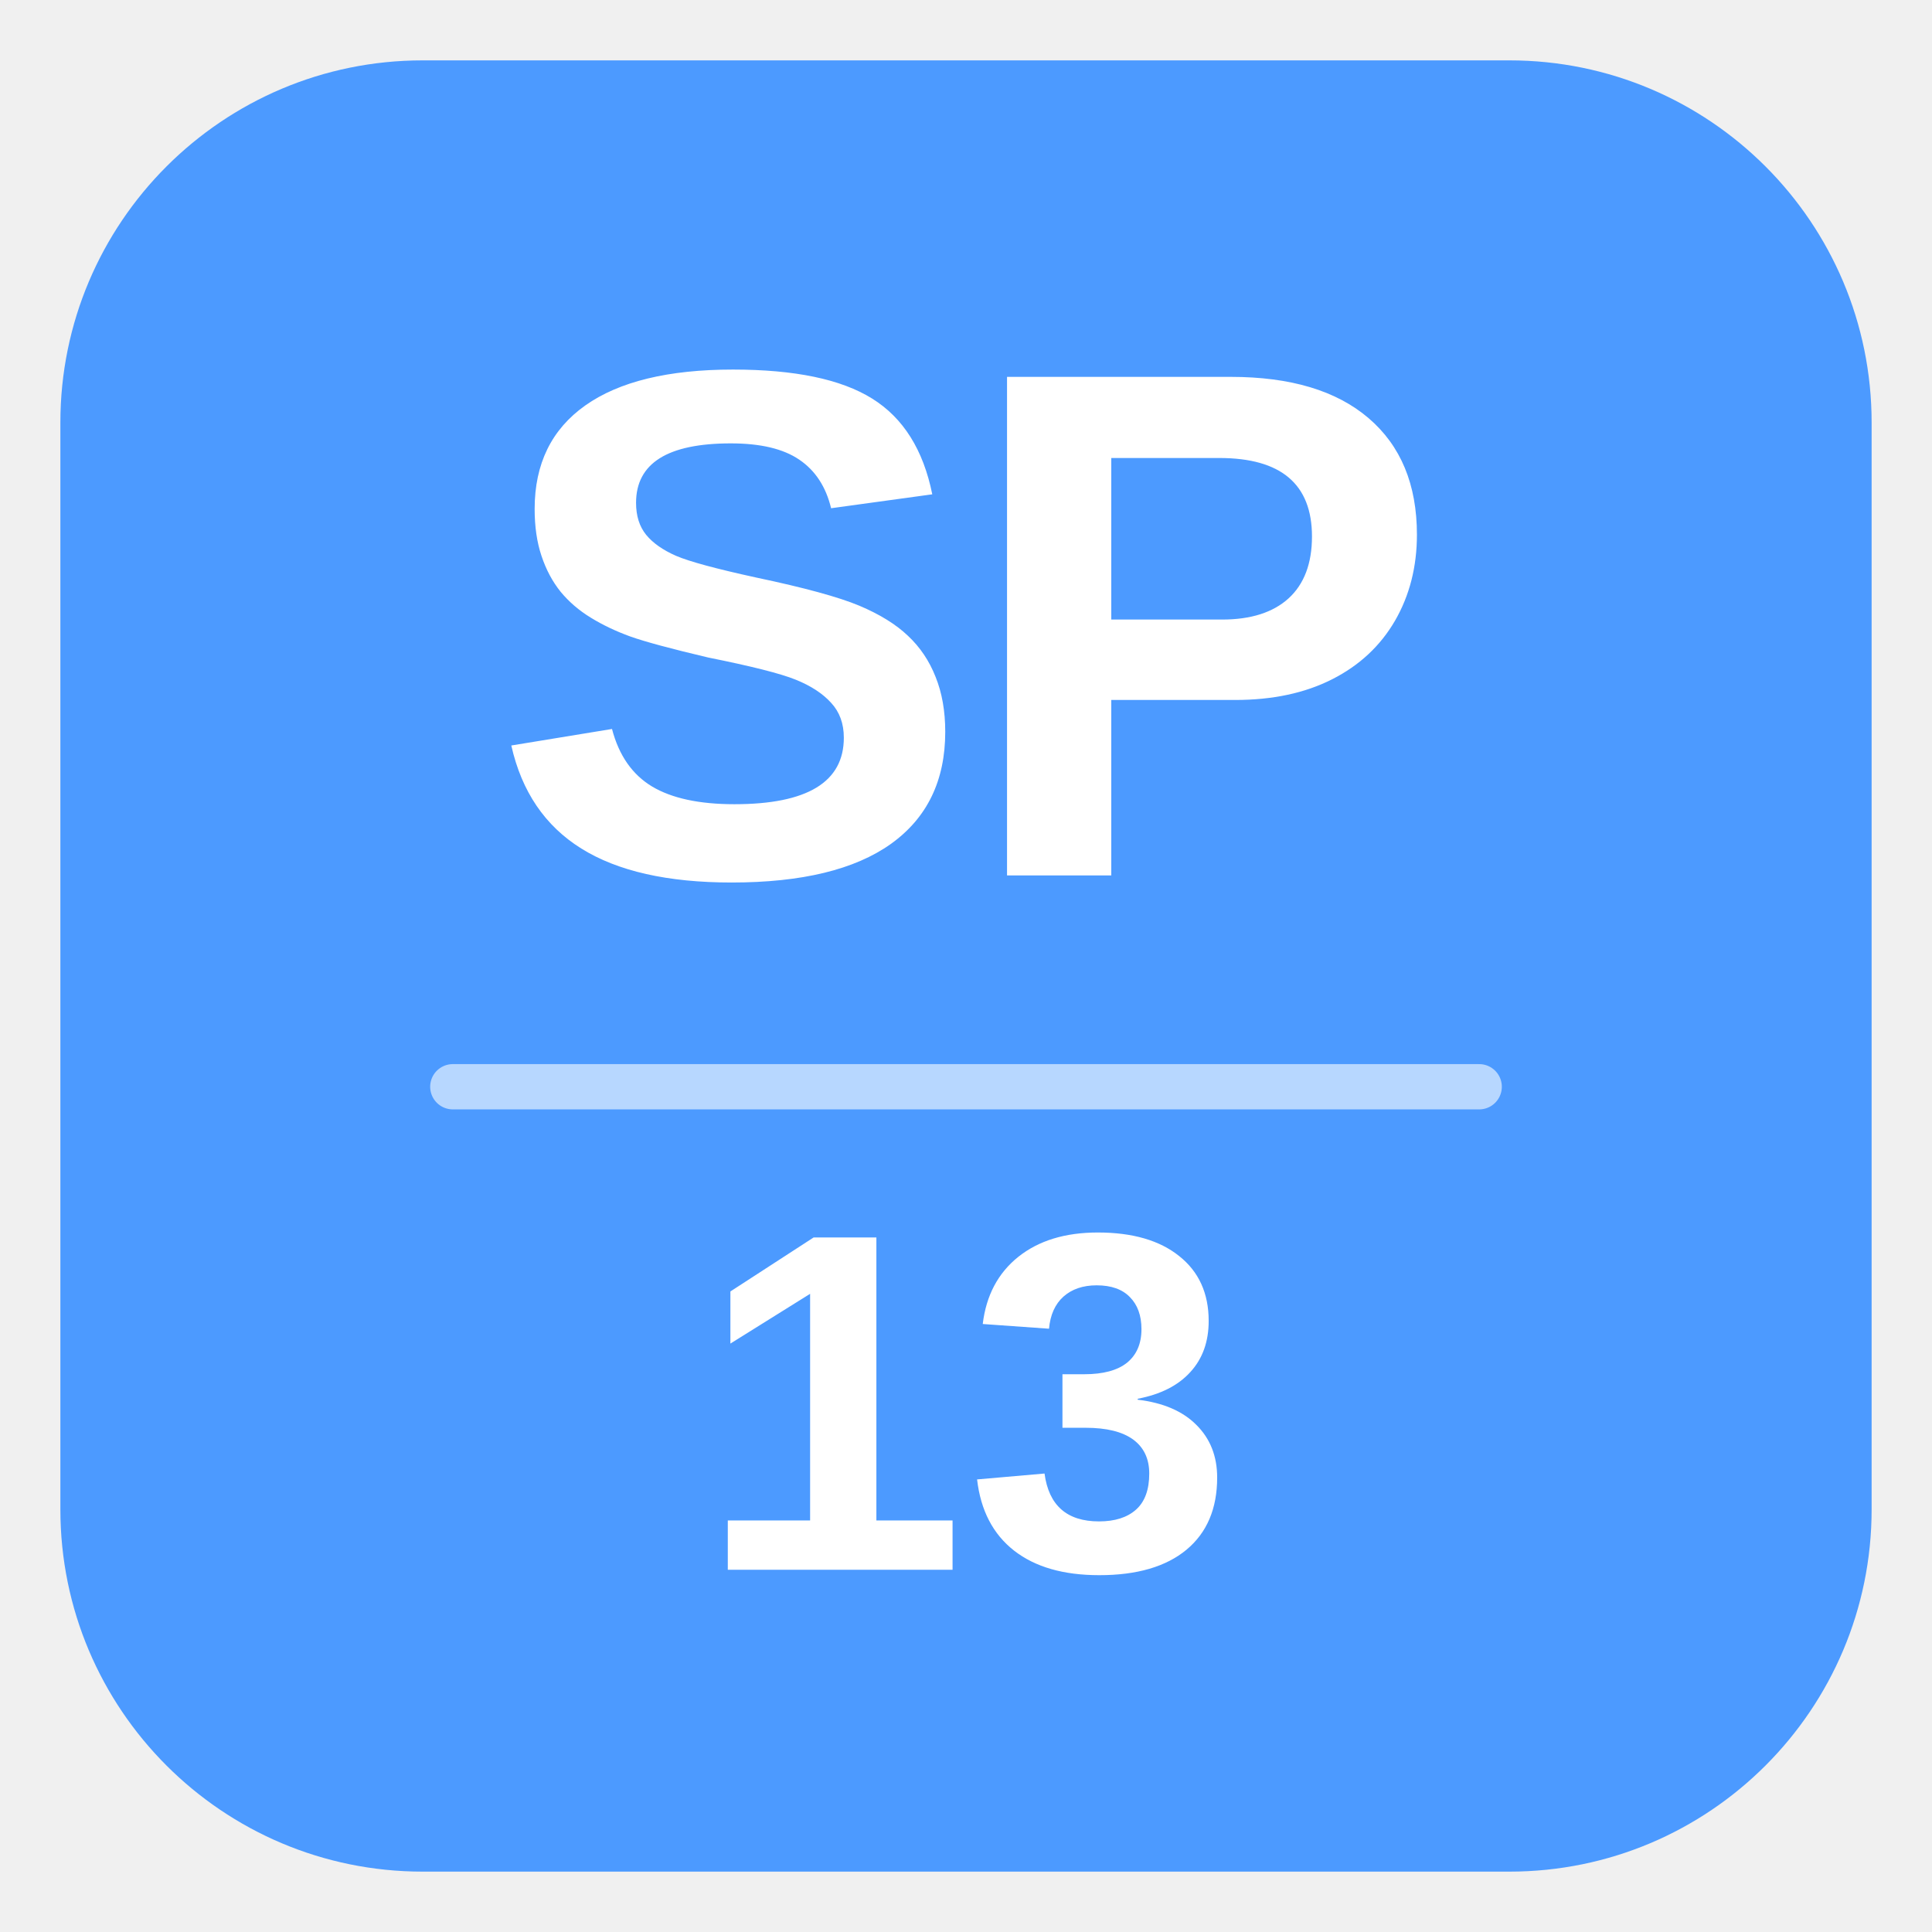
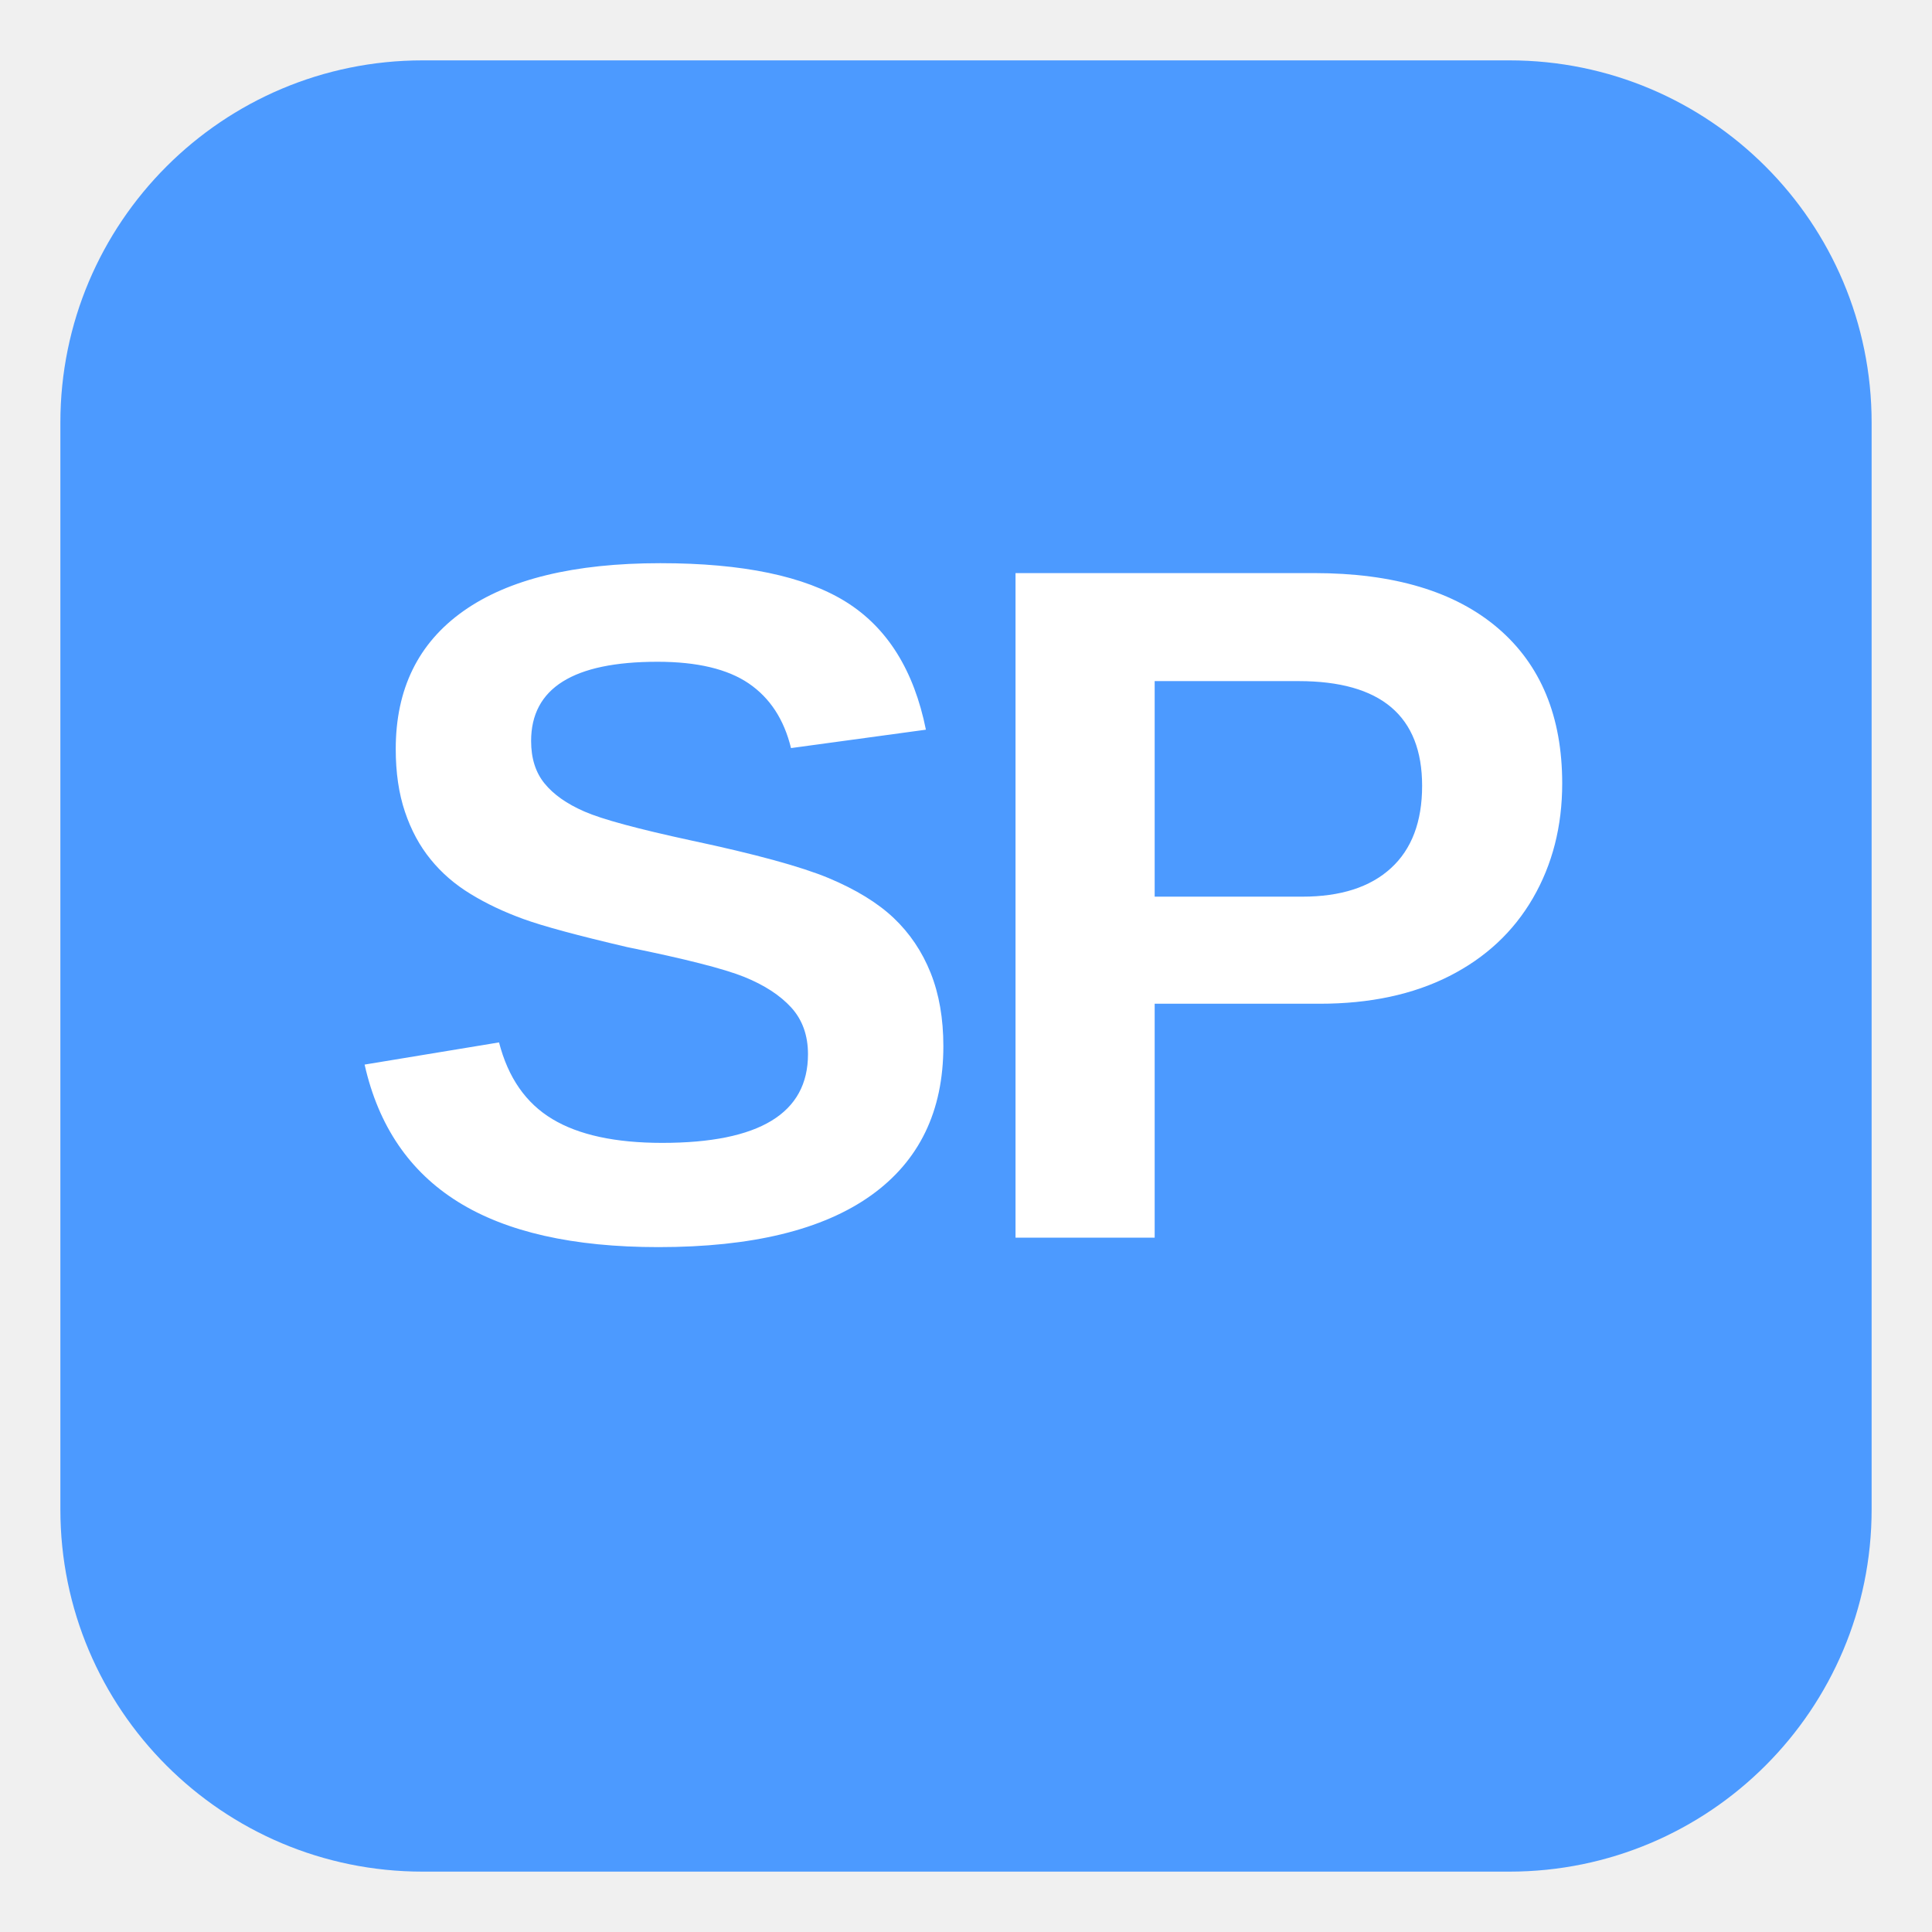
<svg xmlns="http://www.w3.org/2000/svg" viewBox="0 0 128 128">
  <rect x="4" y="4" width="120" height="120" rx="24" ry="24" fill="#4c9aff" />
-   <text x="64" y="58" text-anchor="middle" font-family="Arial, Helvetica, sans-serif" font-weight="700" font-size="48" fill="#ffffff" letter-spacing="-1">SP</text>
-   <line x1="30" y1="72" x2="98" y2="72" stroke="#ffffff" stroke-width="3" stroke-linecap="round" opacity="0.6" />
-   <text x="64" y="104" text-anchor="middle" font-family="Arial, Helvetica, sans-serif" font-weight="700" font-size="32" fill="#ffffff">13</text>
+   <text x="64" y="82" text-anchor="middle" font-family="Arial, Helvetica, sans-serif" font-weight="700" font-size="64" fill="#ffffff" letter-spacing="-2">SP</text>
</svg>
